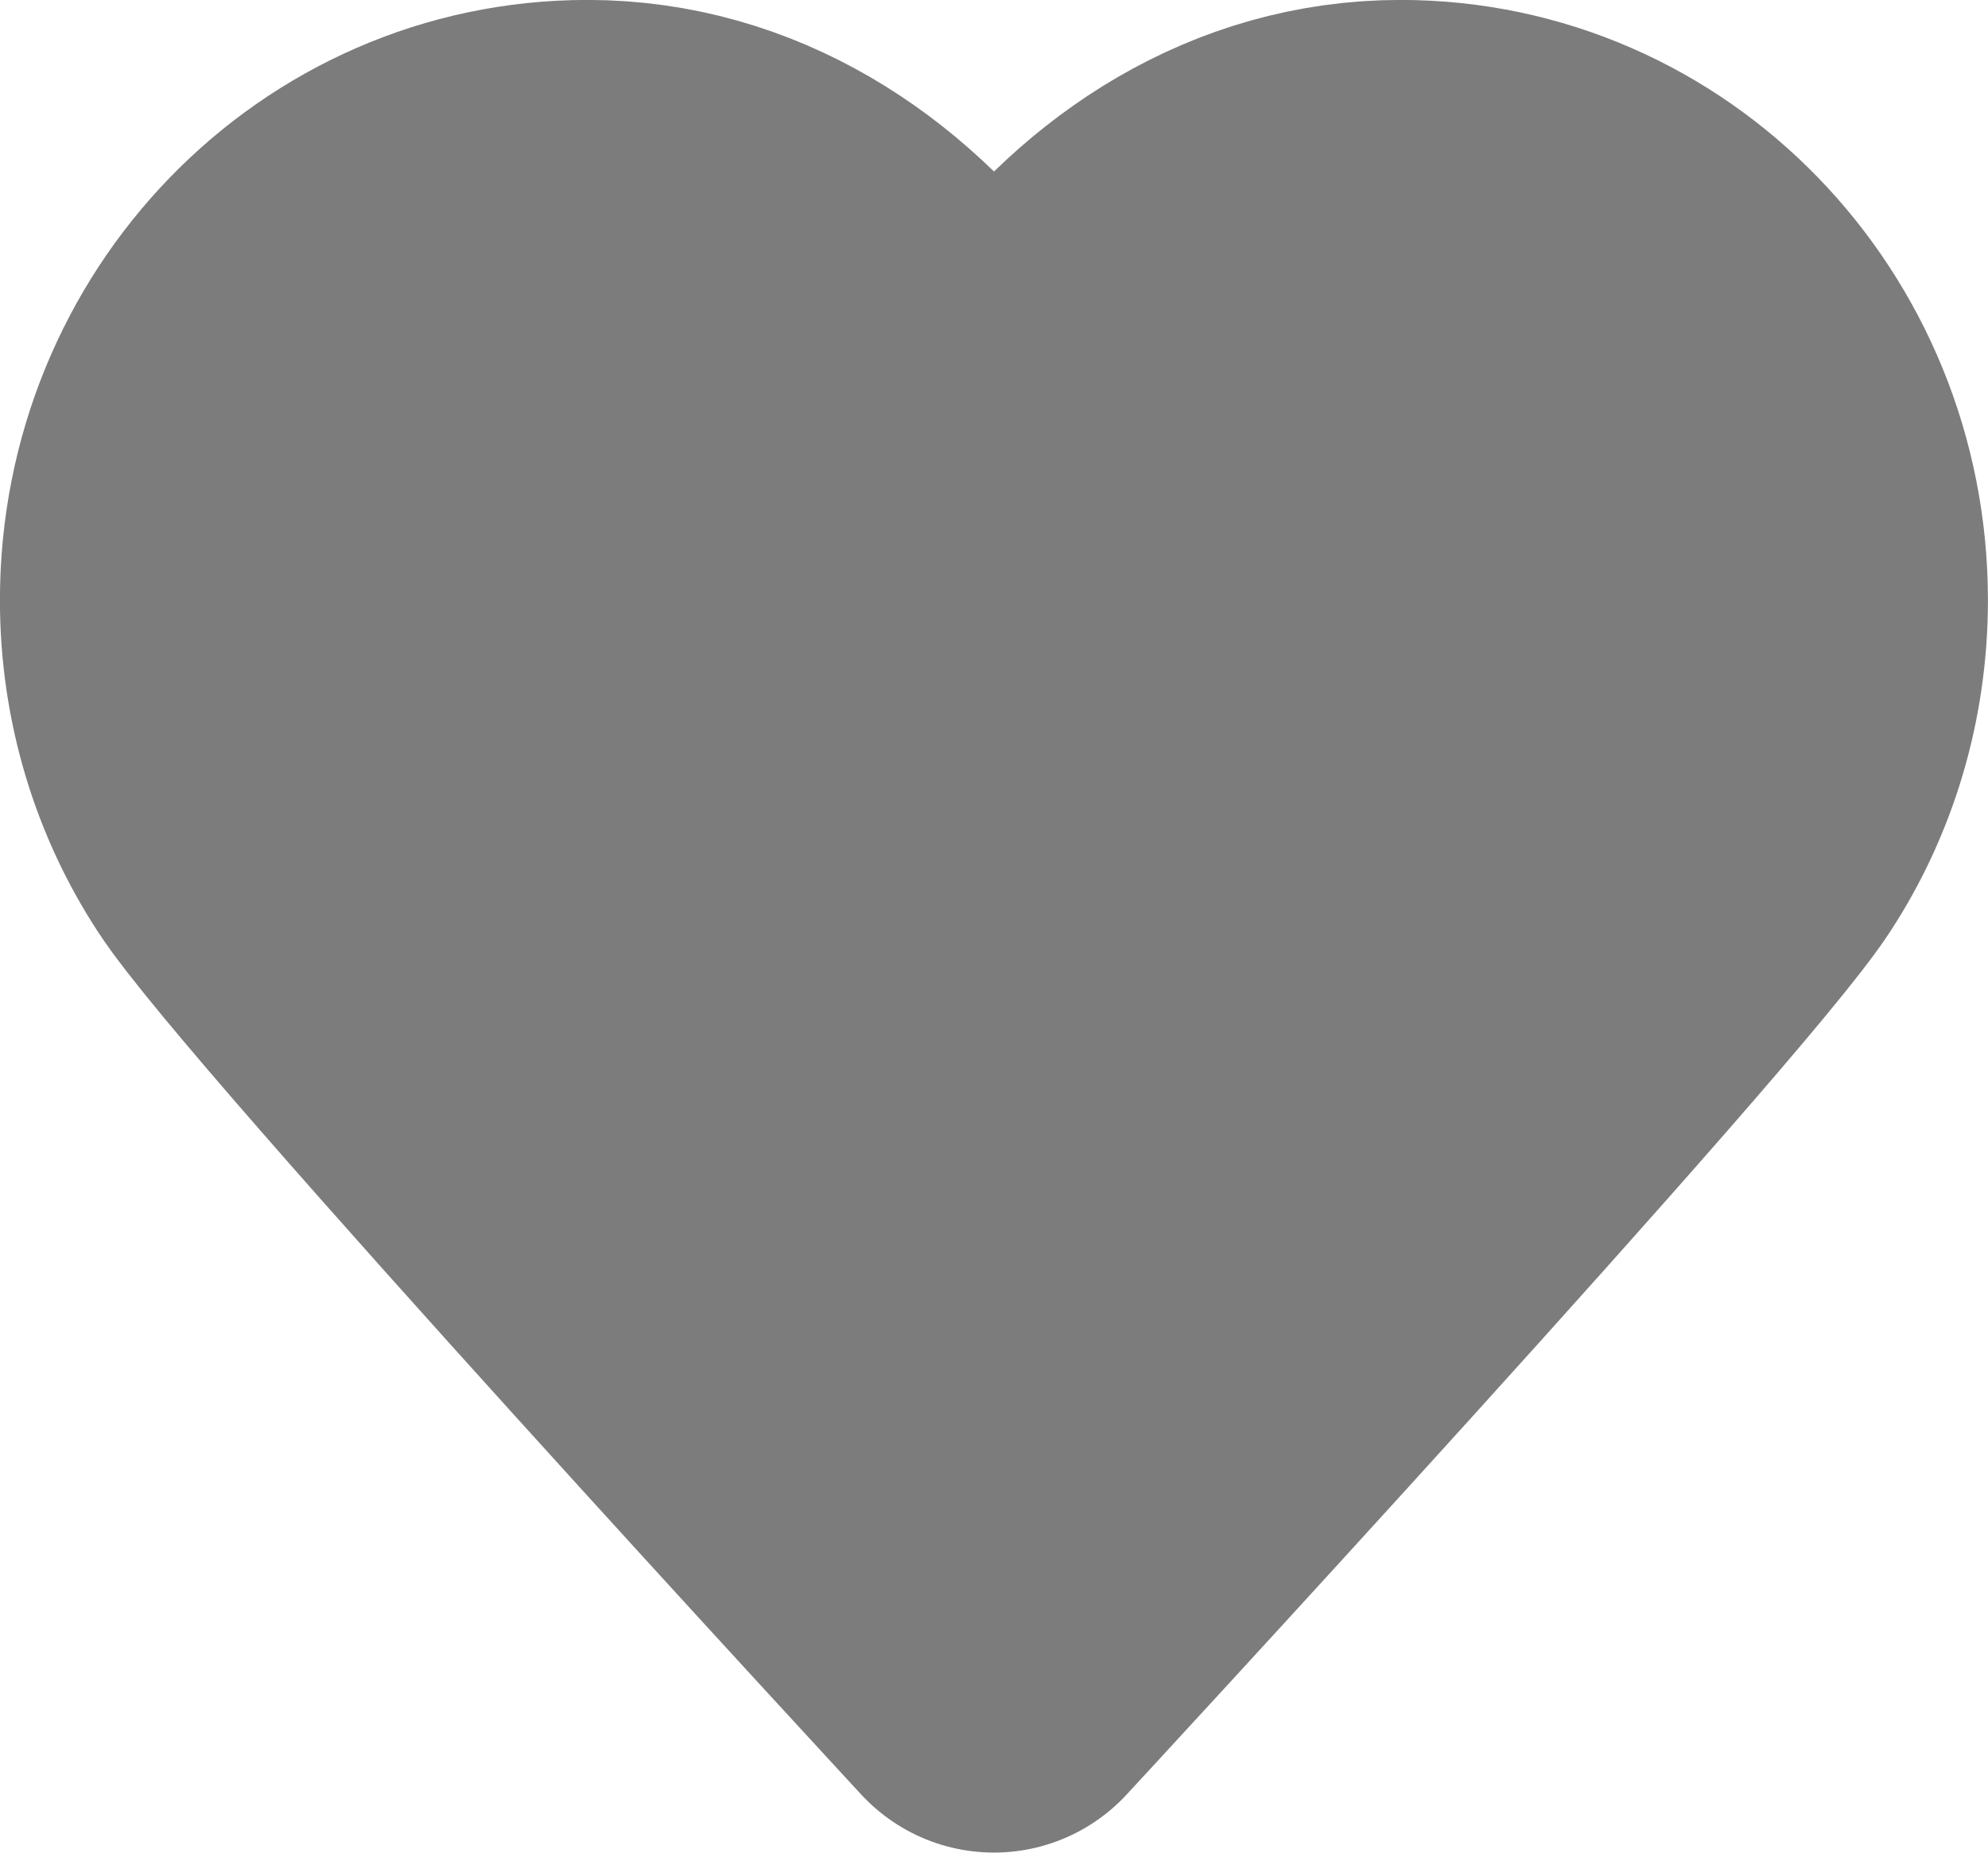
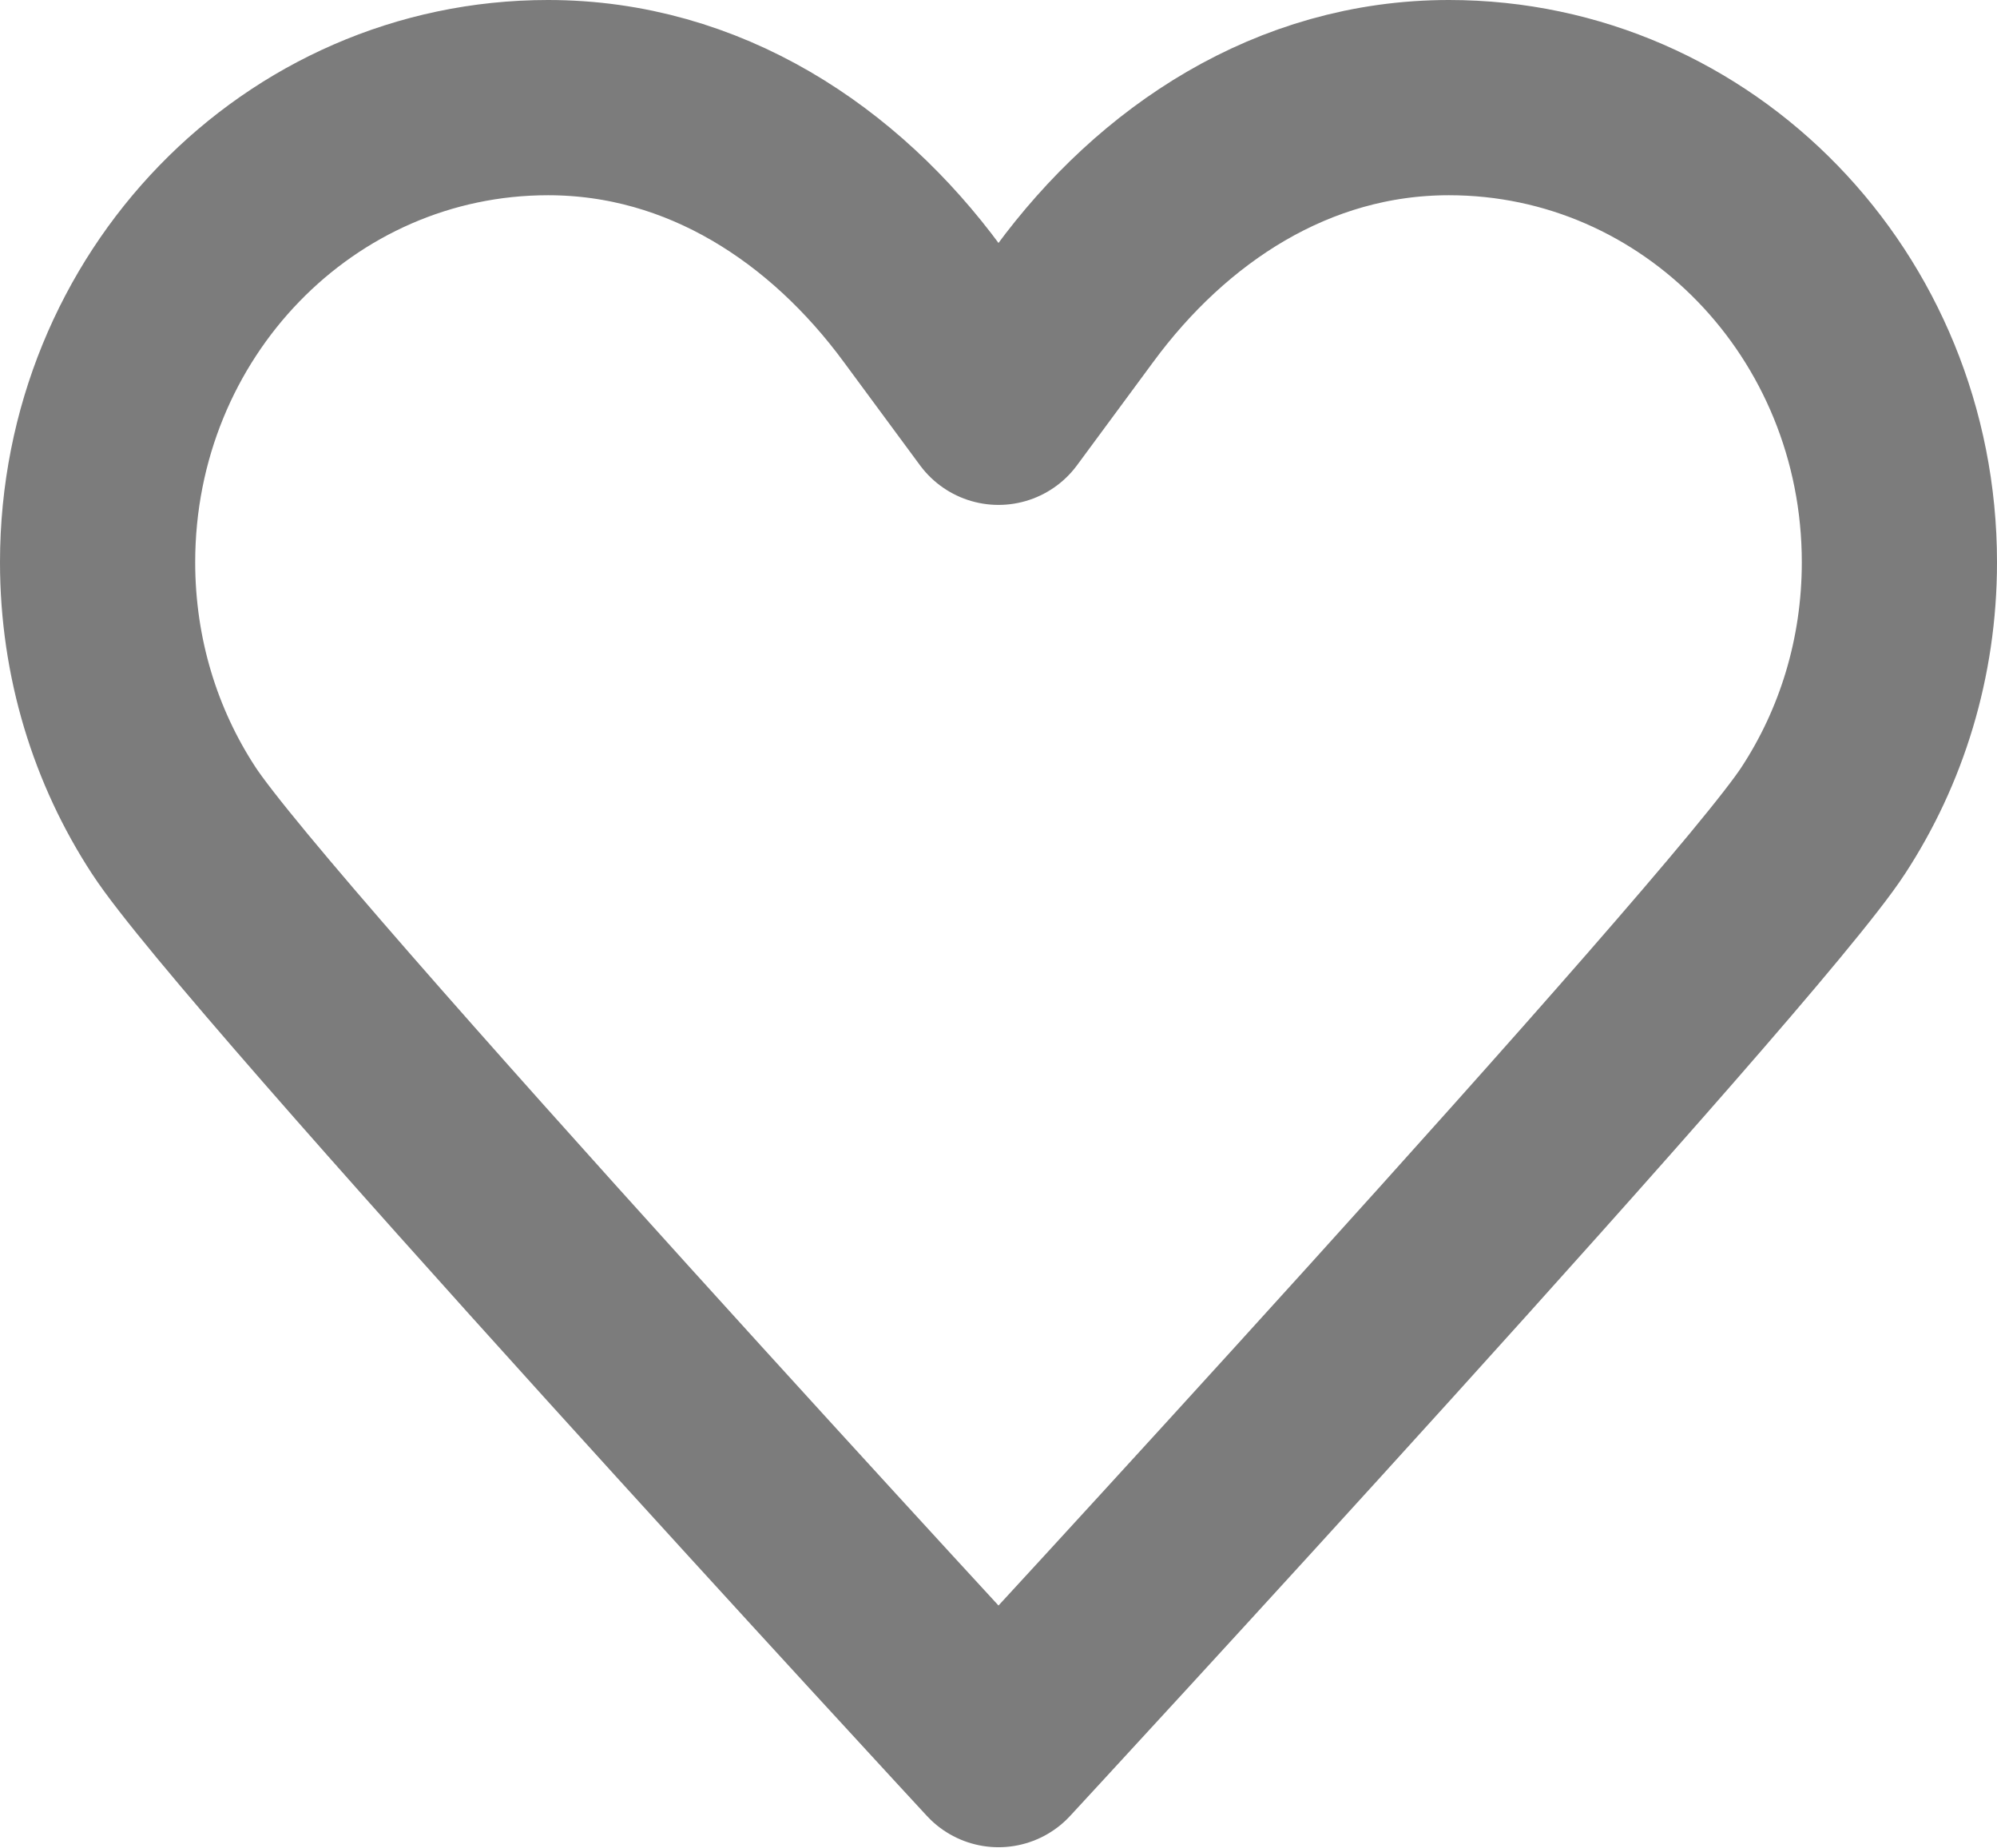
- <svg xmlns="http://www.w3.org/2000/svg" preserveAspectRatio="none" overflow="visible" style="display: block;" width="14.667" height="13.667" viewBox="0 0 14.667 13.667" fill="none">
-   <g id="Group 114">
-     <path id="Vector" d="M10.333 2C11.606 2 12.666 3.064 12.666 4.427C12.666 4.935 12.518 5.4 12.269 5.781L12.268 5.783C12.165 5.941 11.793 6.39 11.239 7.025C10.702 7.639 10.035 8.384 9.383 9.104C8.732 9.824 8.097 10.518 7.624 11.033C7.519 11.148 7.421 11.254 7.333 11.349C7.246 11.254 7.148 11.148 7.042 11.033C6.57 10.518 5.935 9.824 5.284 9.104C4.632 8.384 3.964 7.639 3.428 7.025C2.874 6.39 2.502 5.941 2.399 5.783L2.398 5.781L2.309 5.634C2.113 5.283 2 4.872 2 4.427C2 3.064 3.061 2 4.333 2C5.109 2 5.799 2.43 6.287 3.101L6.29 3.104C6.544 3.447 6.67 3.619 6.734 3.705C6.765 3.748 6.78 3.77 6.788 3.781C6.792 3.786 6.794 3.789 6.795 3.79L6.796 3.791H6.797C7.033 3.991 7.333 4.062 7.333 3.396C7.333 4.062 7.634 3.991 7.87 3.791L7.871 3.79C7.872 3.789 7.874 3.786 7.878 3.781C7.886 3.77 7.902 3.748 7.933 3.705C7.996 3.619 8.123 3.447 8.376 3.104H8.377C8.875 2.428 9.56 2 10.333 2Z" fill="black" stroke="black" stroke-width="1.333" />
-     <path id="Vector_2" d="M6.827 2.708L7.333 3.396L7.84 2.708C8.427 1.911 9.293 1.333 10.333 1.333C11.993 1.333 13.333 2.715 13.333 4.427C13.333 5.066 13.147 5.658 12.827 6.146C12.287 6.978 7.333 12.333 7.333 12.333C7.333 12.333 2.38 6.978 1.84 6.146C1.52 5.658 1.333 5.066 1.333 4.427C1.333 2.715 2.673 1.333 4.333 1.333C5.373 1.333 6.24 1.911 6.827 2.708Z" fill="#7C7C7C" stroke="#7C7C7C" stroke-width="2.667" stroke-linecap="round" stroke-linejoin="round" />
+ <svg xmlns="http://www.w3.org/2000/svg" preserveAspectRatio="none" overflow="visible" style="display: block;" width="13.3" height="12.3" viewBox="0 0 13.3 12.3" fill="none">
+   <g id="Group 116">
+     <path id="Vector" d="M6.143 2.025L6.65 2.712L7.157 2.025C7.743 1.228 8.61 0.65 9.65 0.65C11.31 0.65 12.65 2.032 12.65 3.744C12.65 4.383 12.463 4.974 12.143 5.463C11.603 6.294 6.65 11.65 6.65 11.65C6.65 11.65 1.697 6.294 1.157 5.463C0.837 4.974 0.65 4.383 0.65 3.744C0.65 2.032 1.99 0.65 3.65 0.65C4.69 0.65 5.557 1.228 6.143 2.025Z" stroke="#7C7C7C" stroke-width="1.3" stroke-linecap="round" stroke-linejoin="round" />
  </g>
</svg>
